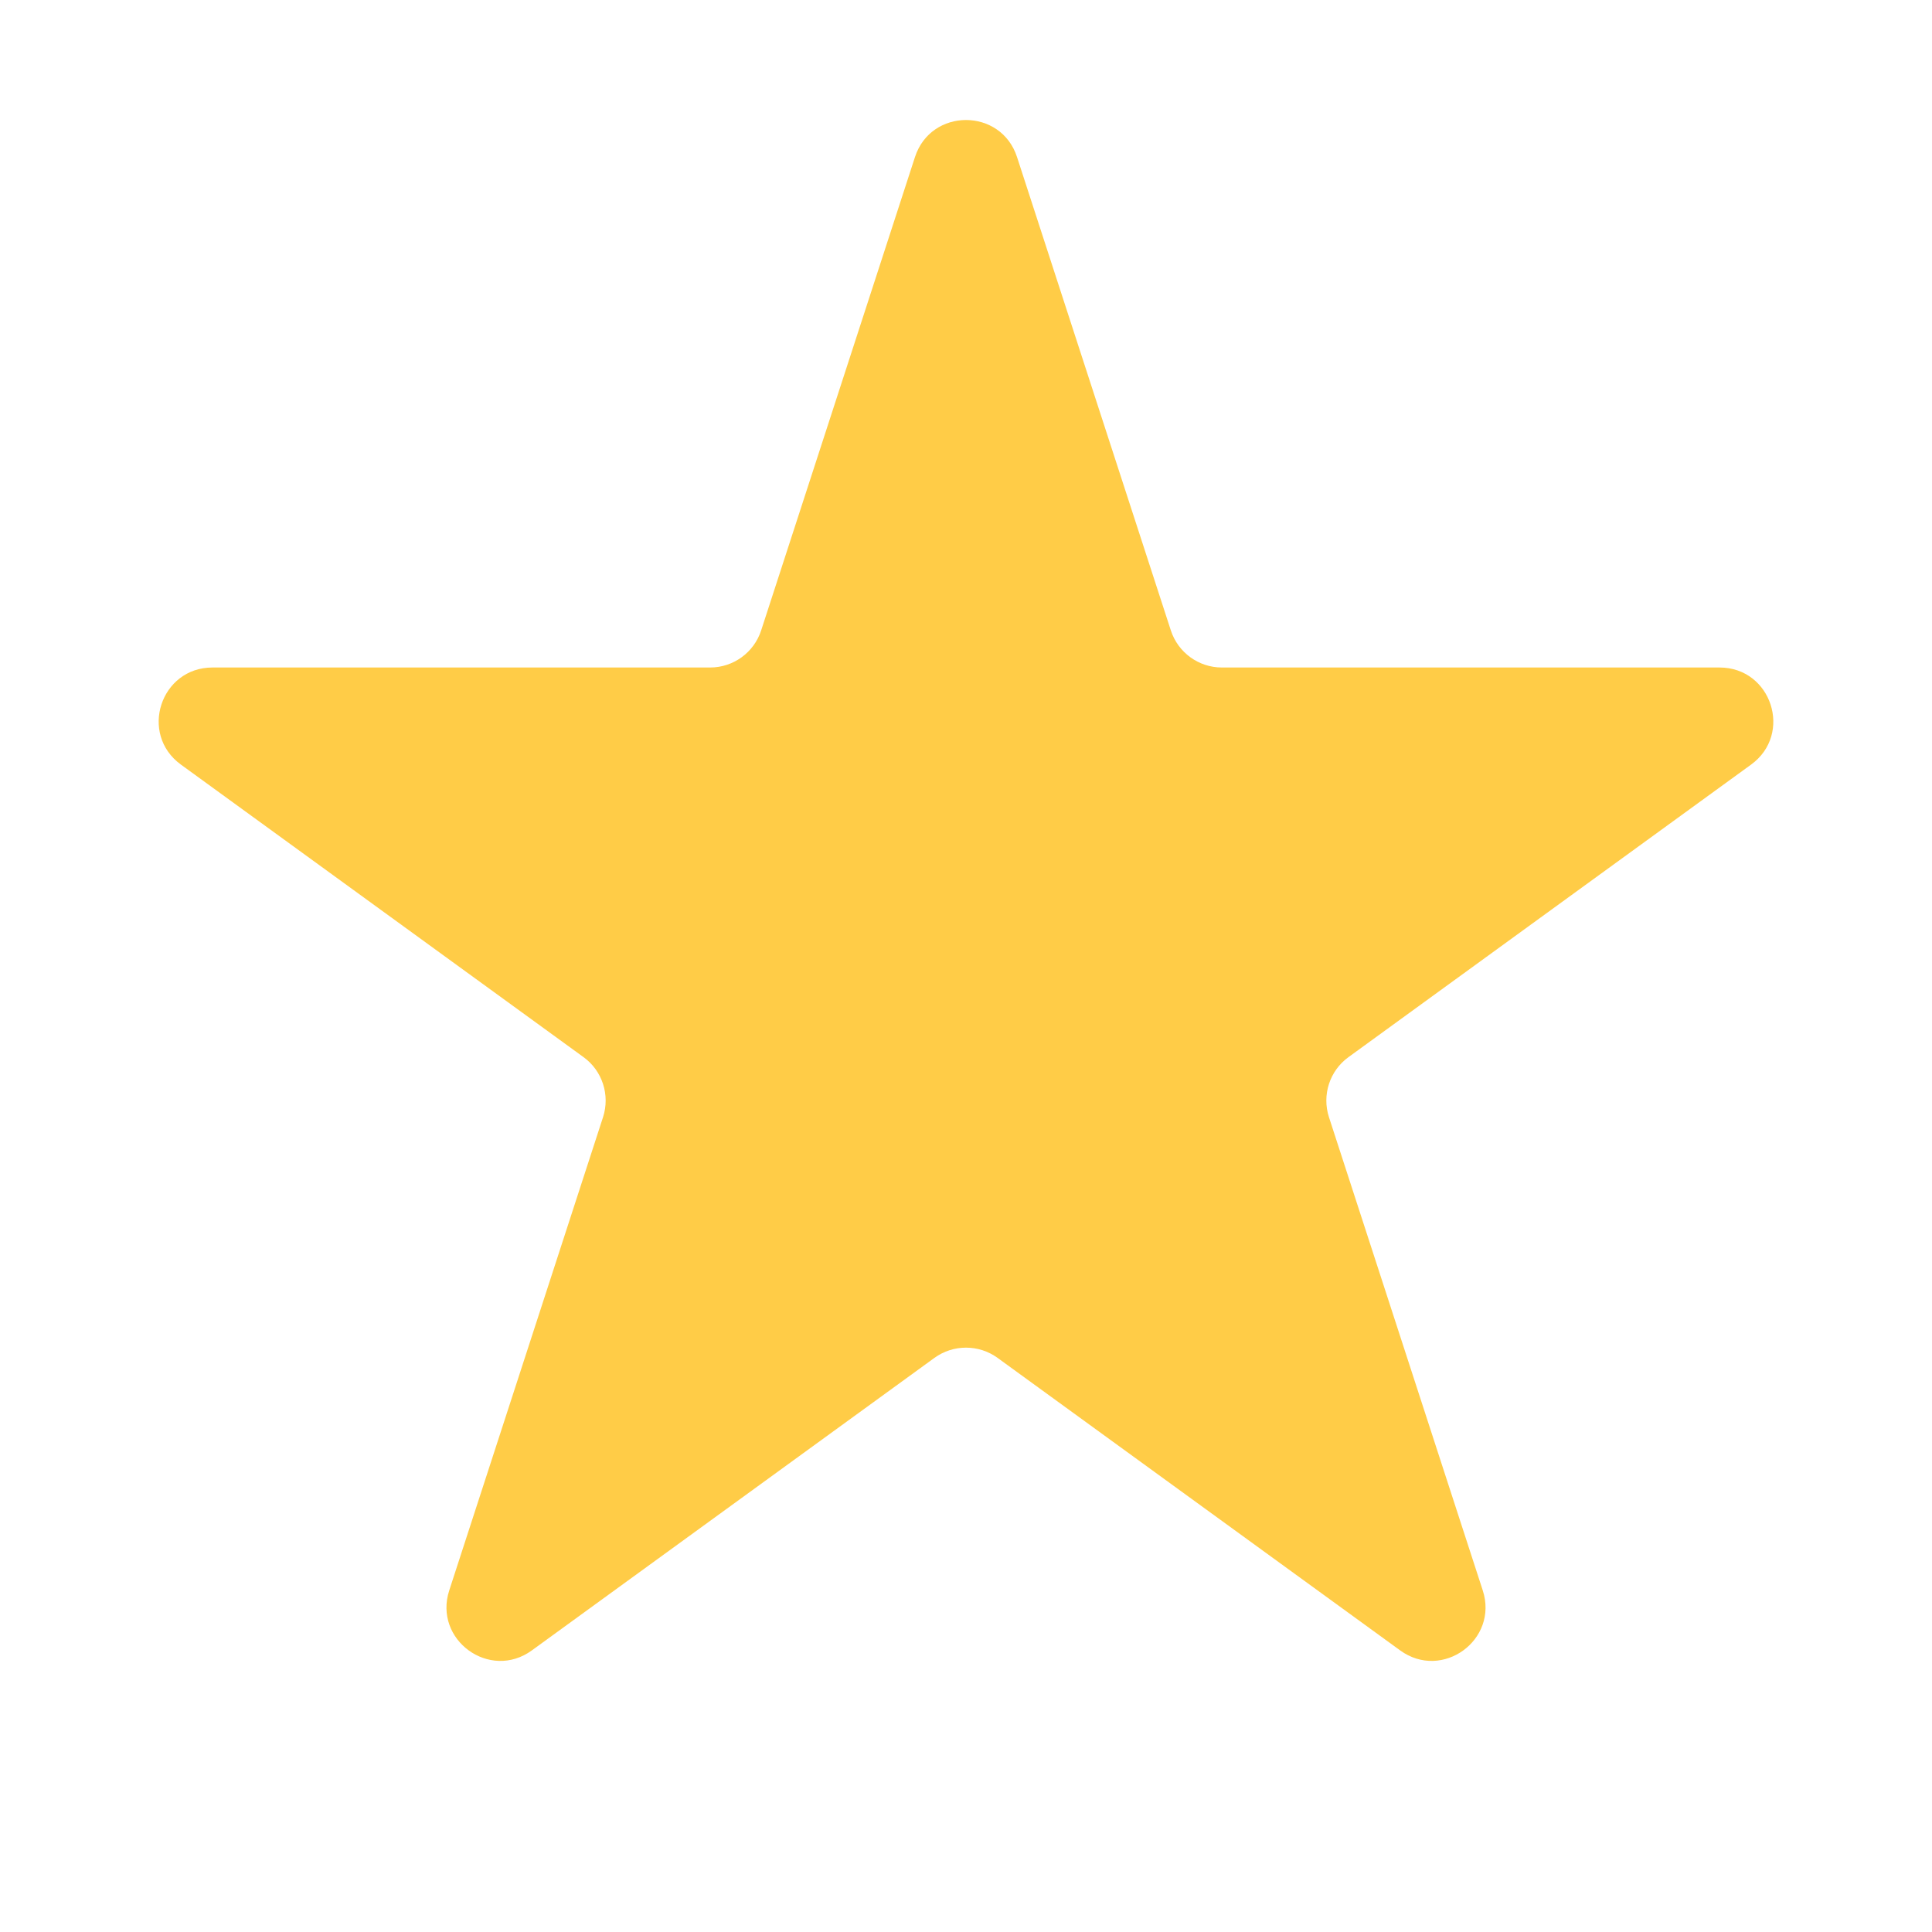
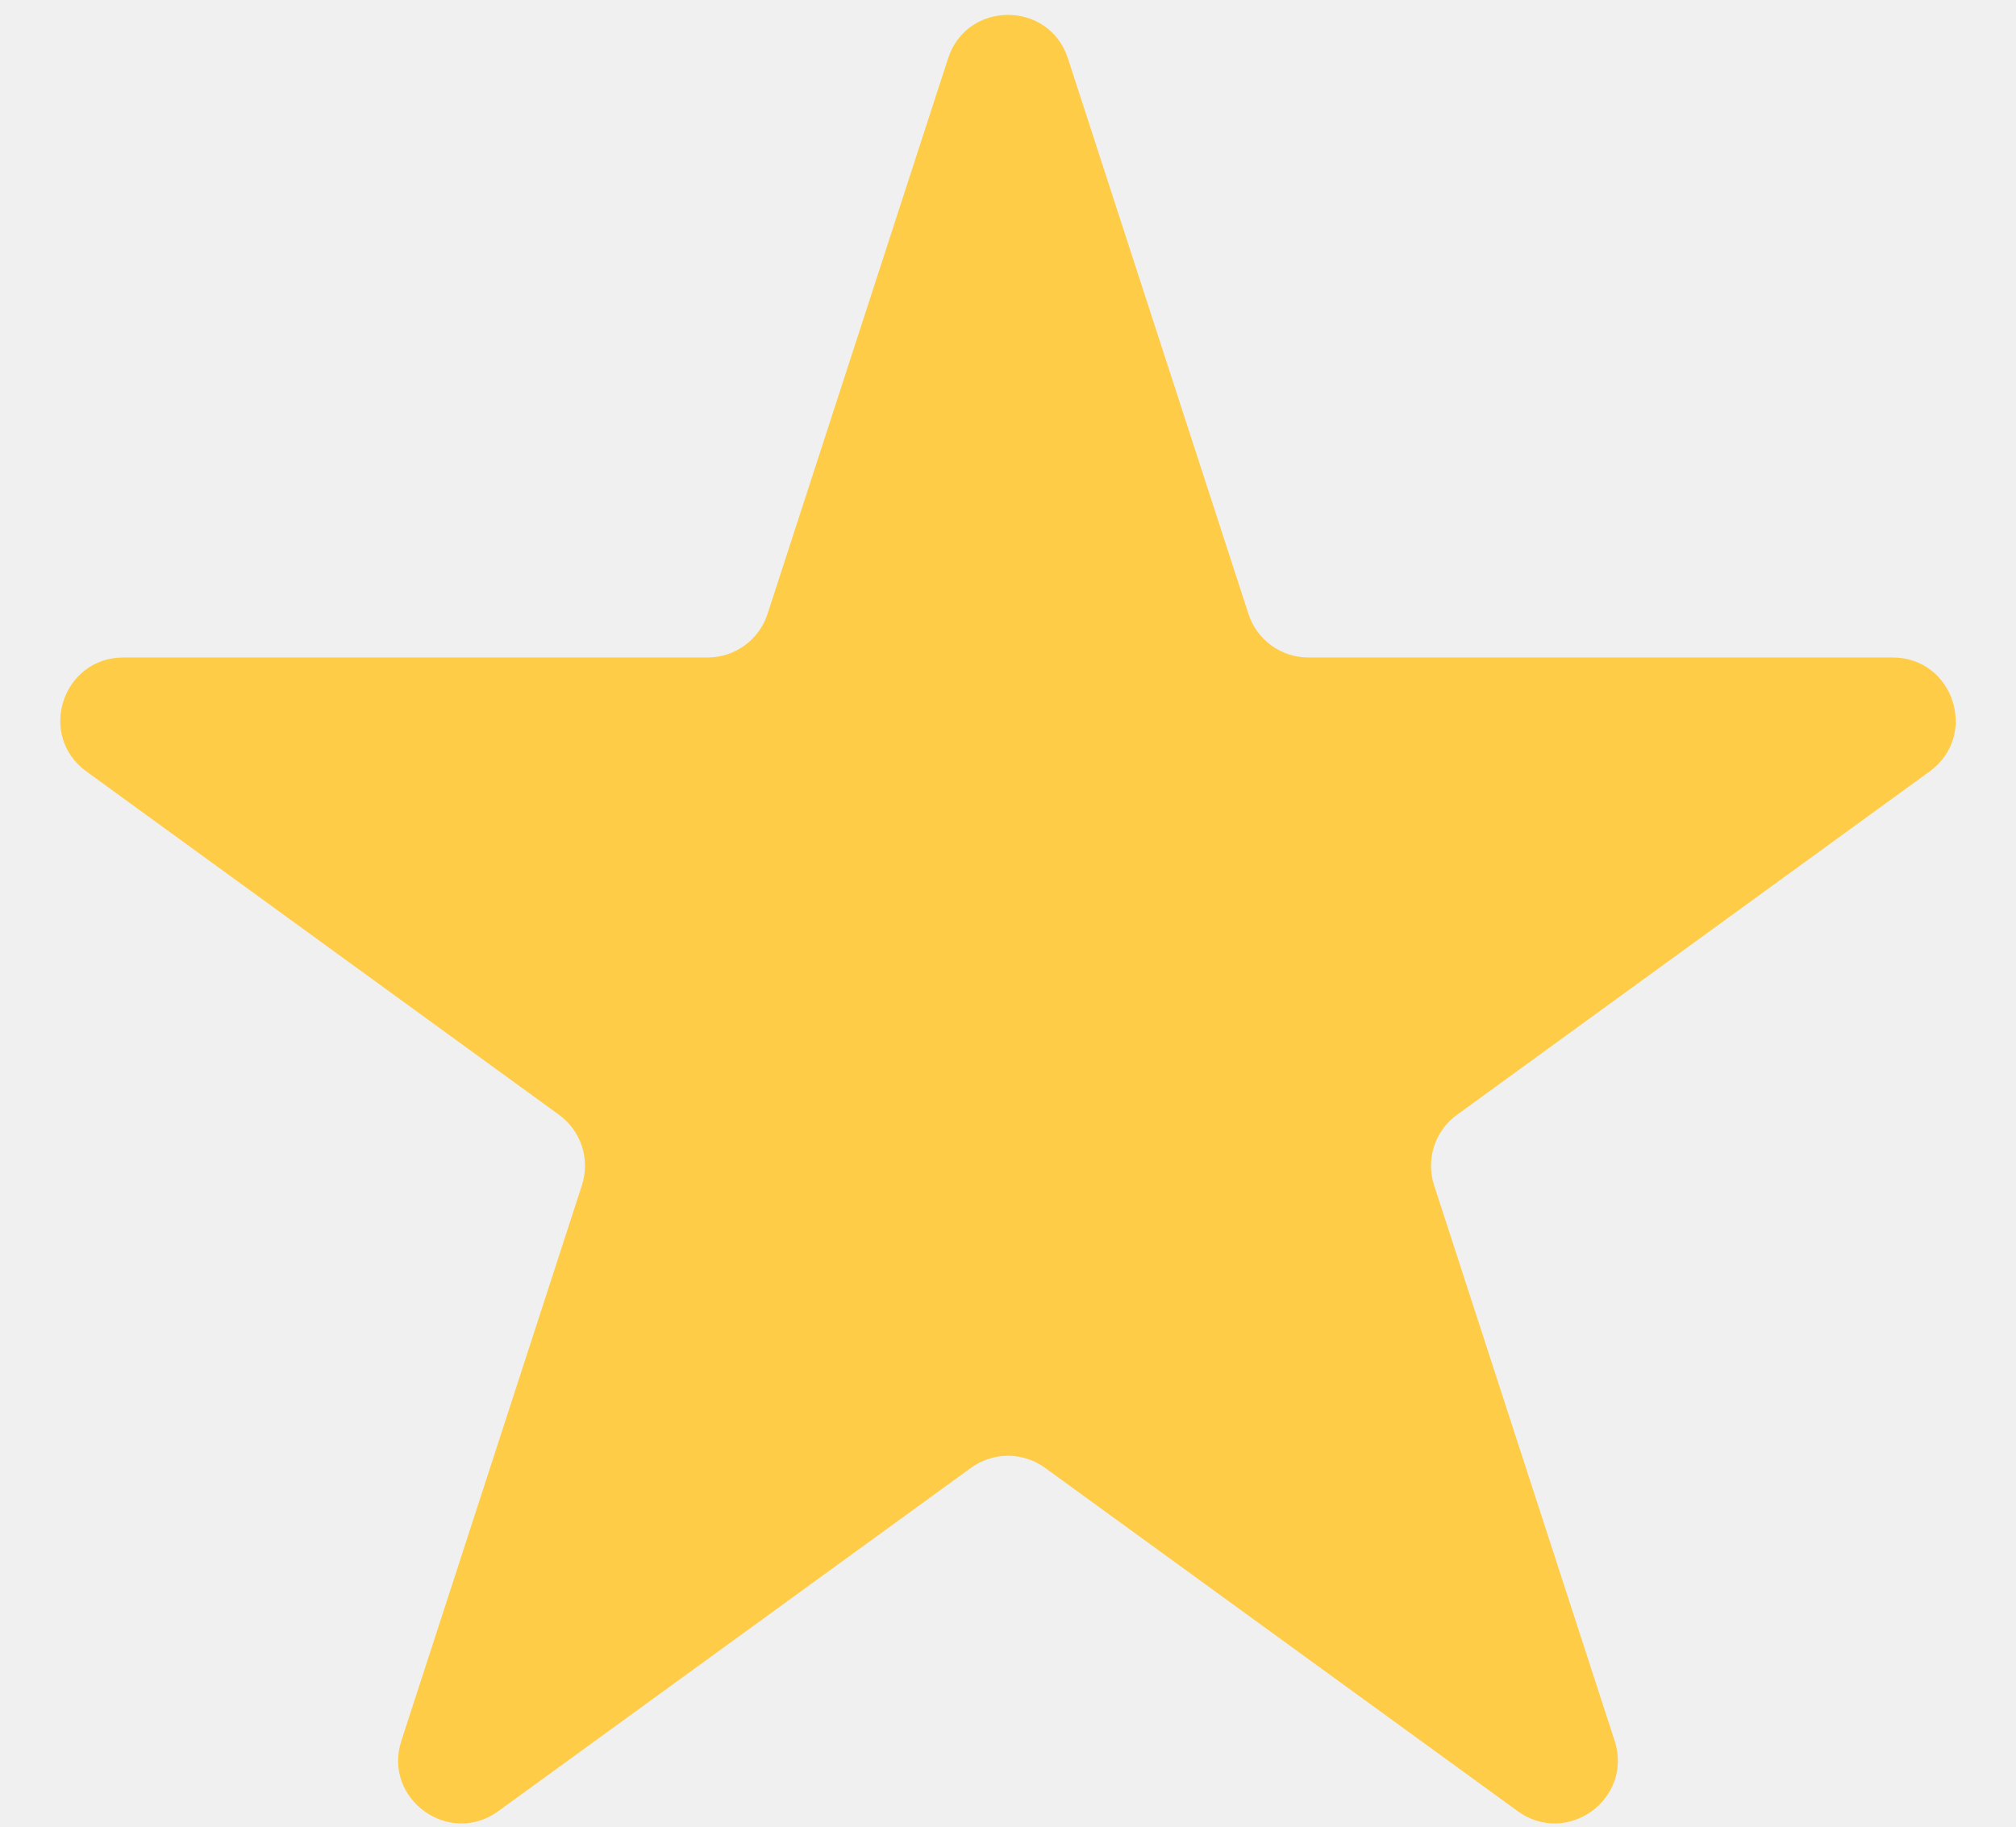
- <svg xmlns="http://www.w3.org/2000/svg" width="36" height="36" viewBox="0 0 36 36" fill="none">
-   <path d="M0 0H36V36H0V0Z" fill="white" />
-   <path d="M17.049 2.927C17.348 2.006 18.652 2.006 18.951 2.927L21.817 11.747C21.951 12.159 22.335 12.438 22.768 12.438H32.041C33.01 12.438 33.413 13.677 32.629 14.247L25.127 19.698C24.776 19.952 24.63 20.404 24.763 20.816L27.629 29.635C27.928 30.557 26.874 31.323 26.09 30.753L18.588 25.302C18.237 25.048 17.763 25.048 17.412 25.302L9.91 30.753C9.126 31.323 8.072 30.557 8.371 29.635L11.237 20.816C11.37 20.404 11.224 19.952 10.873 19.698L3.371 14.247C2.587 13.677 2.99 12.438 3.959 12.438H13.232C13.665 12.438 14.049 12.159 14.183 11.747L17.049 2.927Z" fill="#FFCC47" />
+ <svg xmlns="http://www.w3.org/2000/svg" width="32" height="29" viewBox="0 0 32 29" fill="none">
+   <path d="M15.049 0.927C15.348 0.006 16.652 0.006 16.951 0.927L19.817 9.747C19.951 10.159 20.335 10.438 20.768 10.438H30.041C31.01 10.438 31.413 11.678 30.629 12.247L23.127 17.698C22.776 17.952 22.63 18.404 22.763 18.816L25.629 27.636C25.928 28.557 24.874 29.323 24.09 28.753L16.588 23.303C16.237 23.048 15.763 23.048 15.412 23.303L7.91 28.753C7.126 29.323 6.072 28.557 6.371 27.636L9.237 18.816C9.37 18.404 9.224 17.952 8.873 17.698L1.371 12.247C0.587 11.678 0.99 10.438 1.959 10.438H11.232C11.665 10.438 12.049 10.159 12.183 9.747L15.049 0.927Z" fill="#FFCC47" />
</svg>
